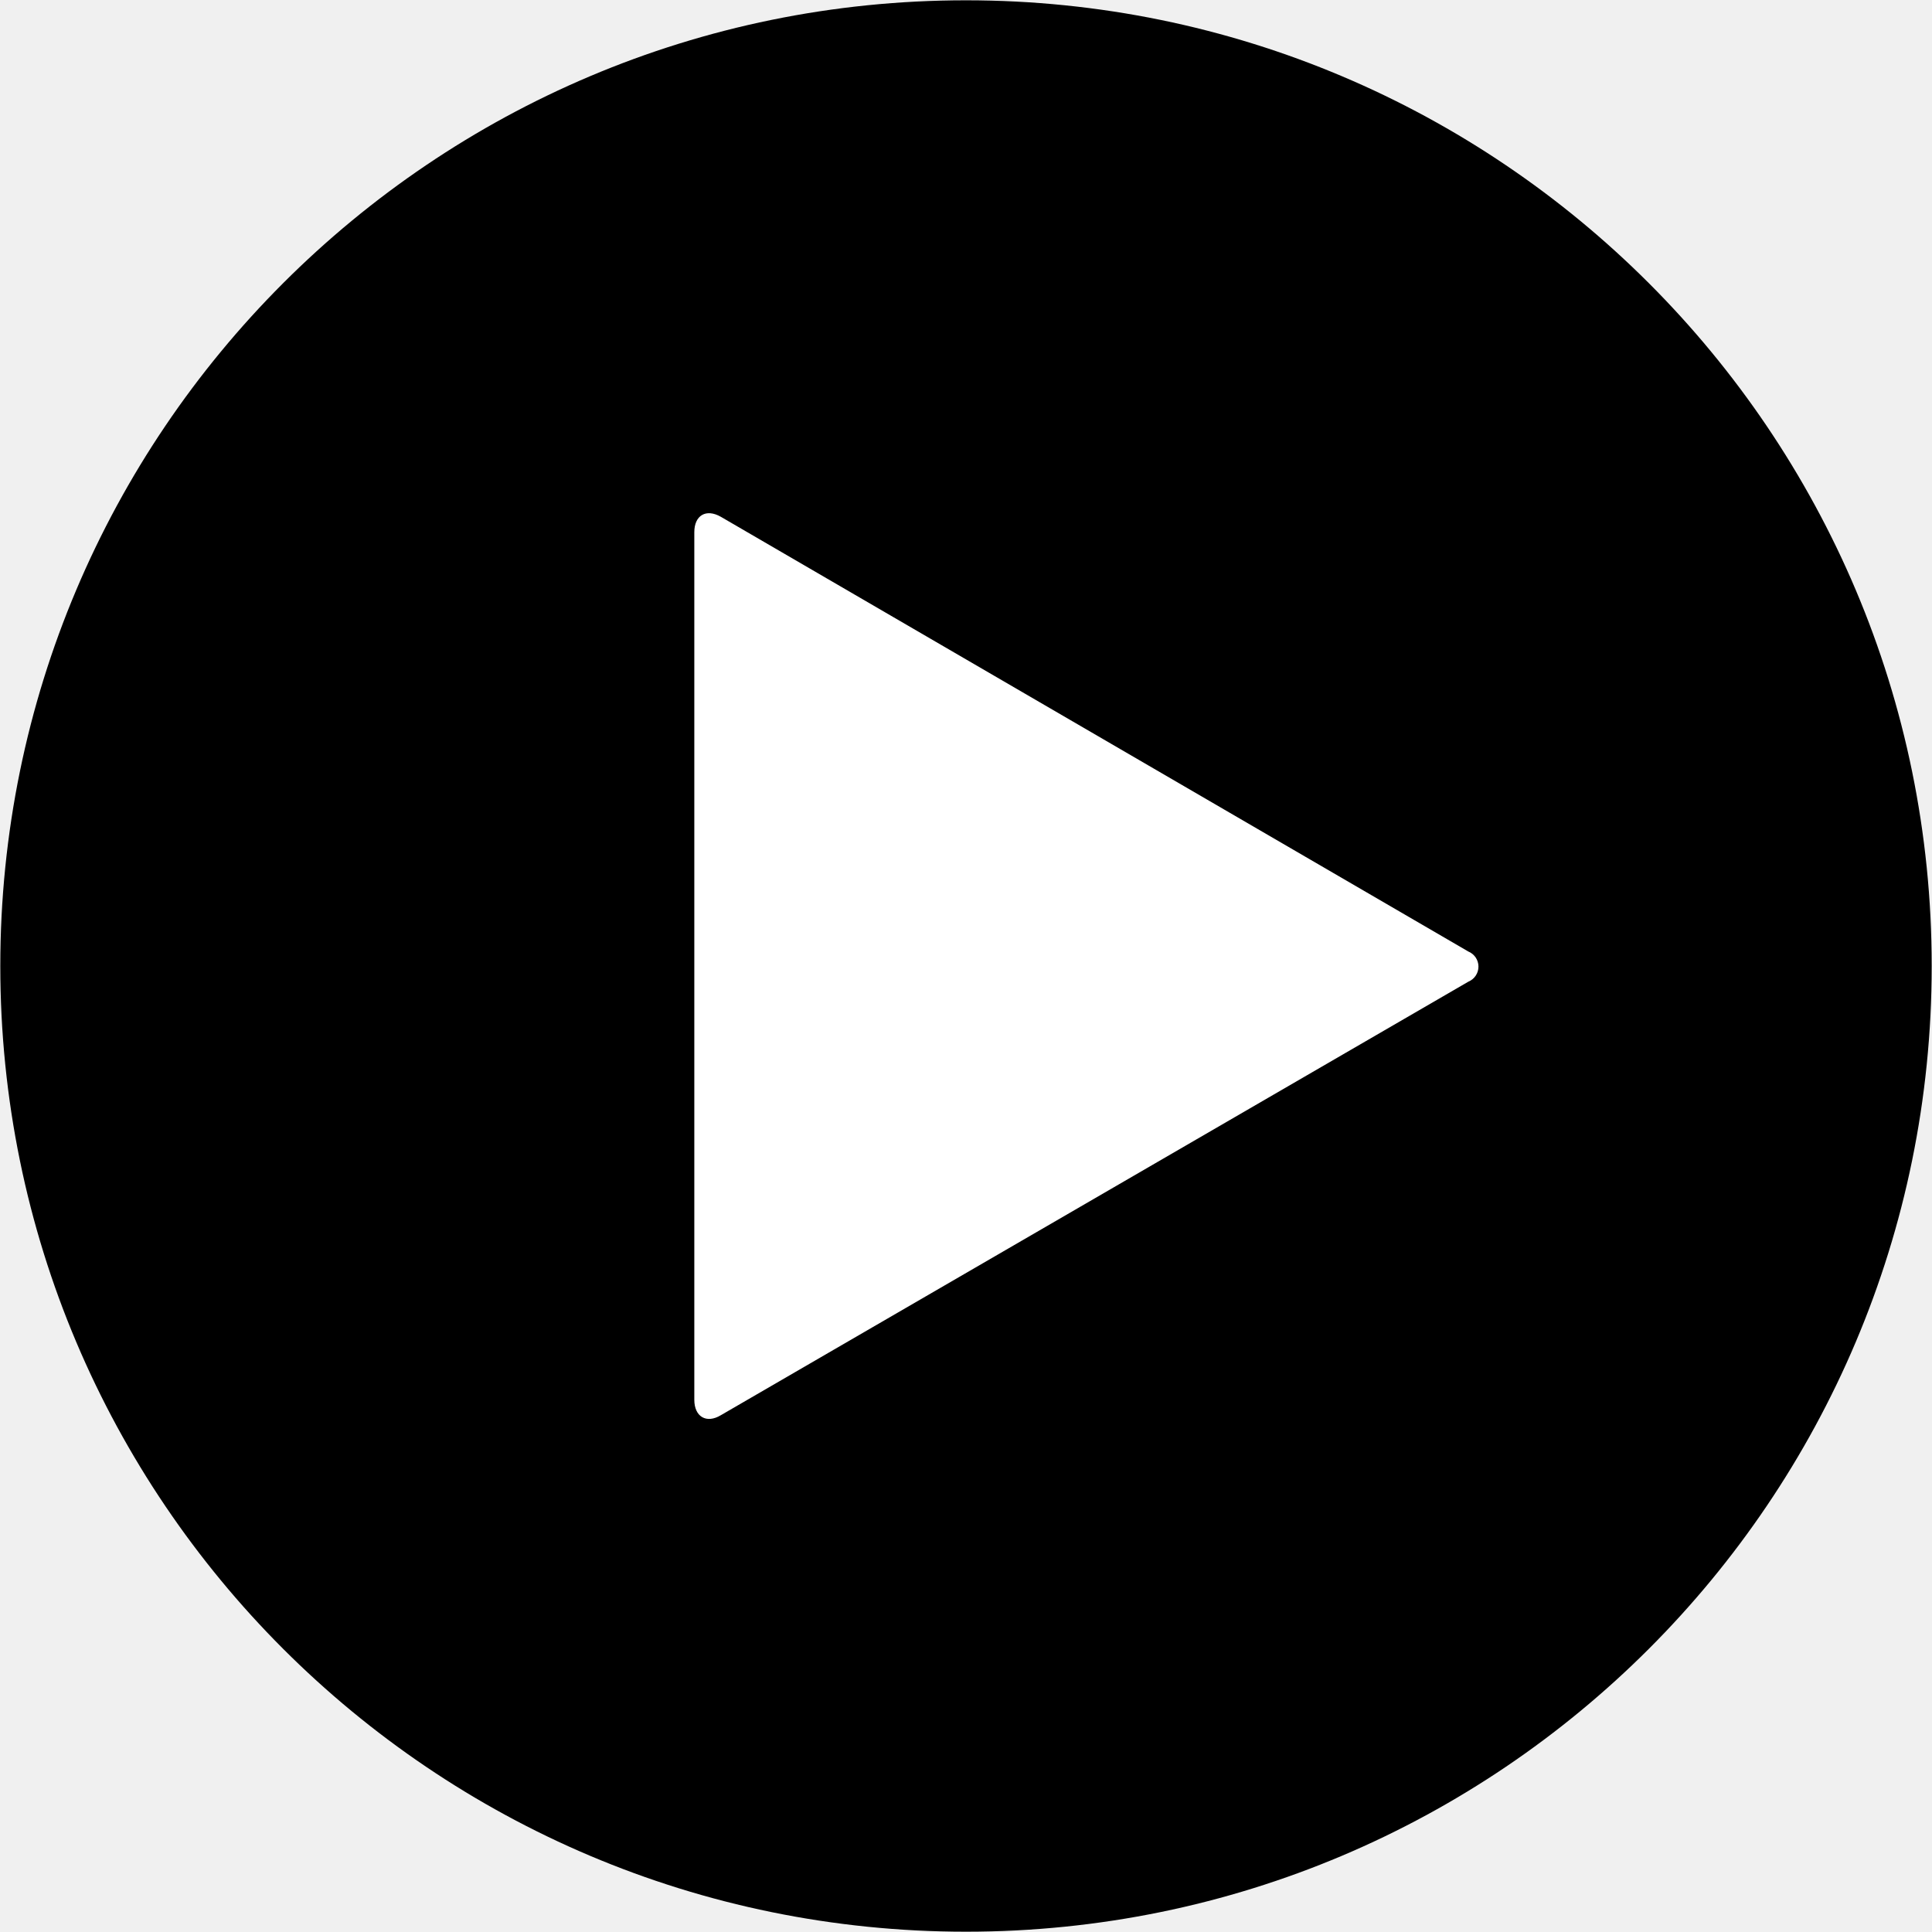
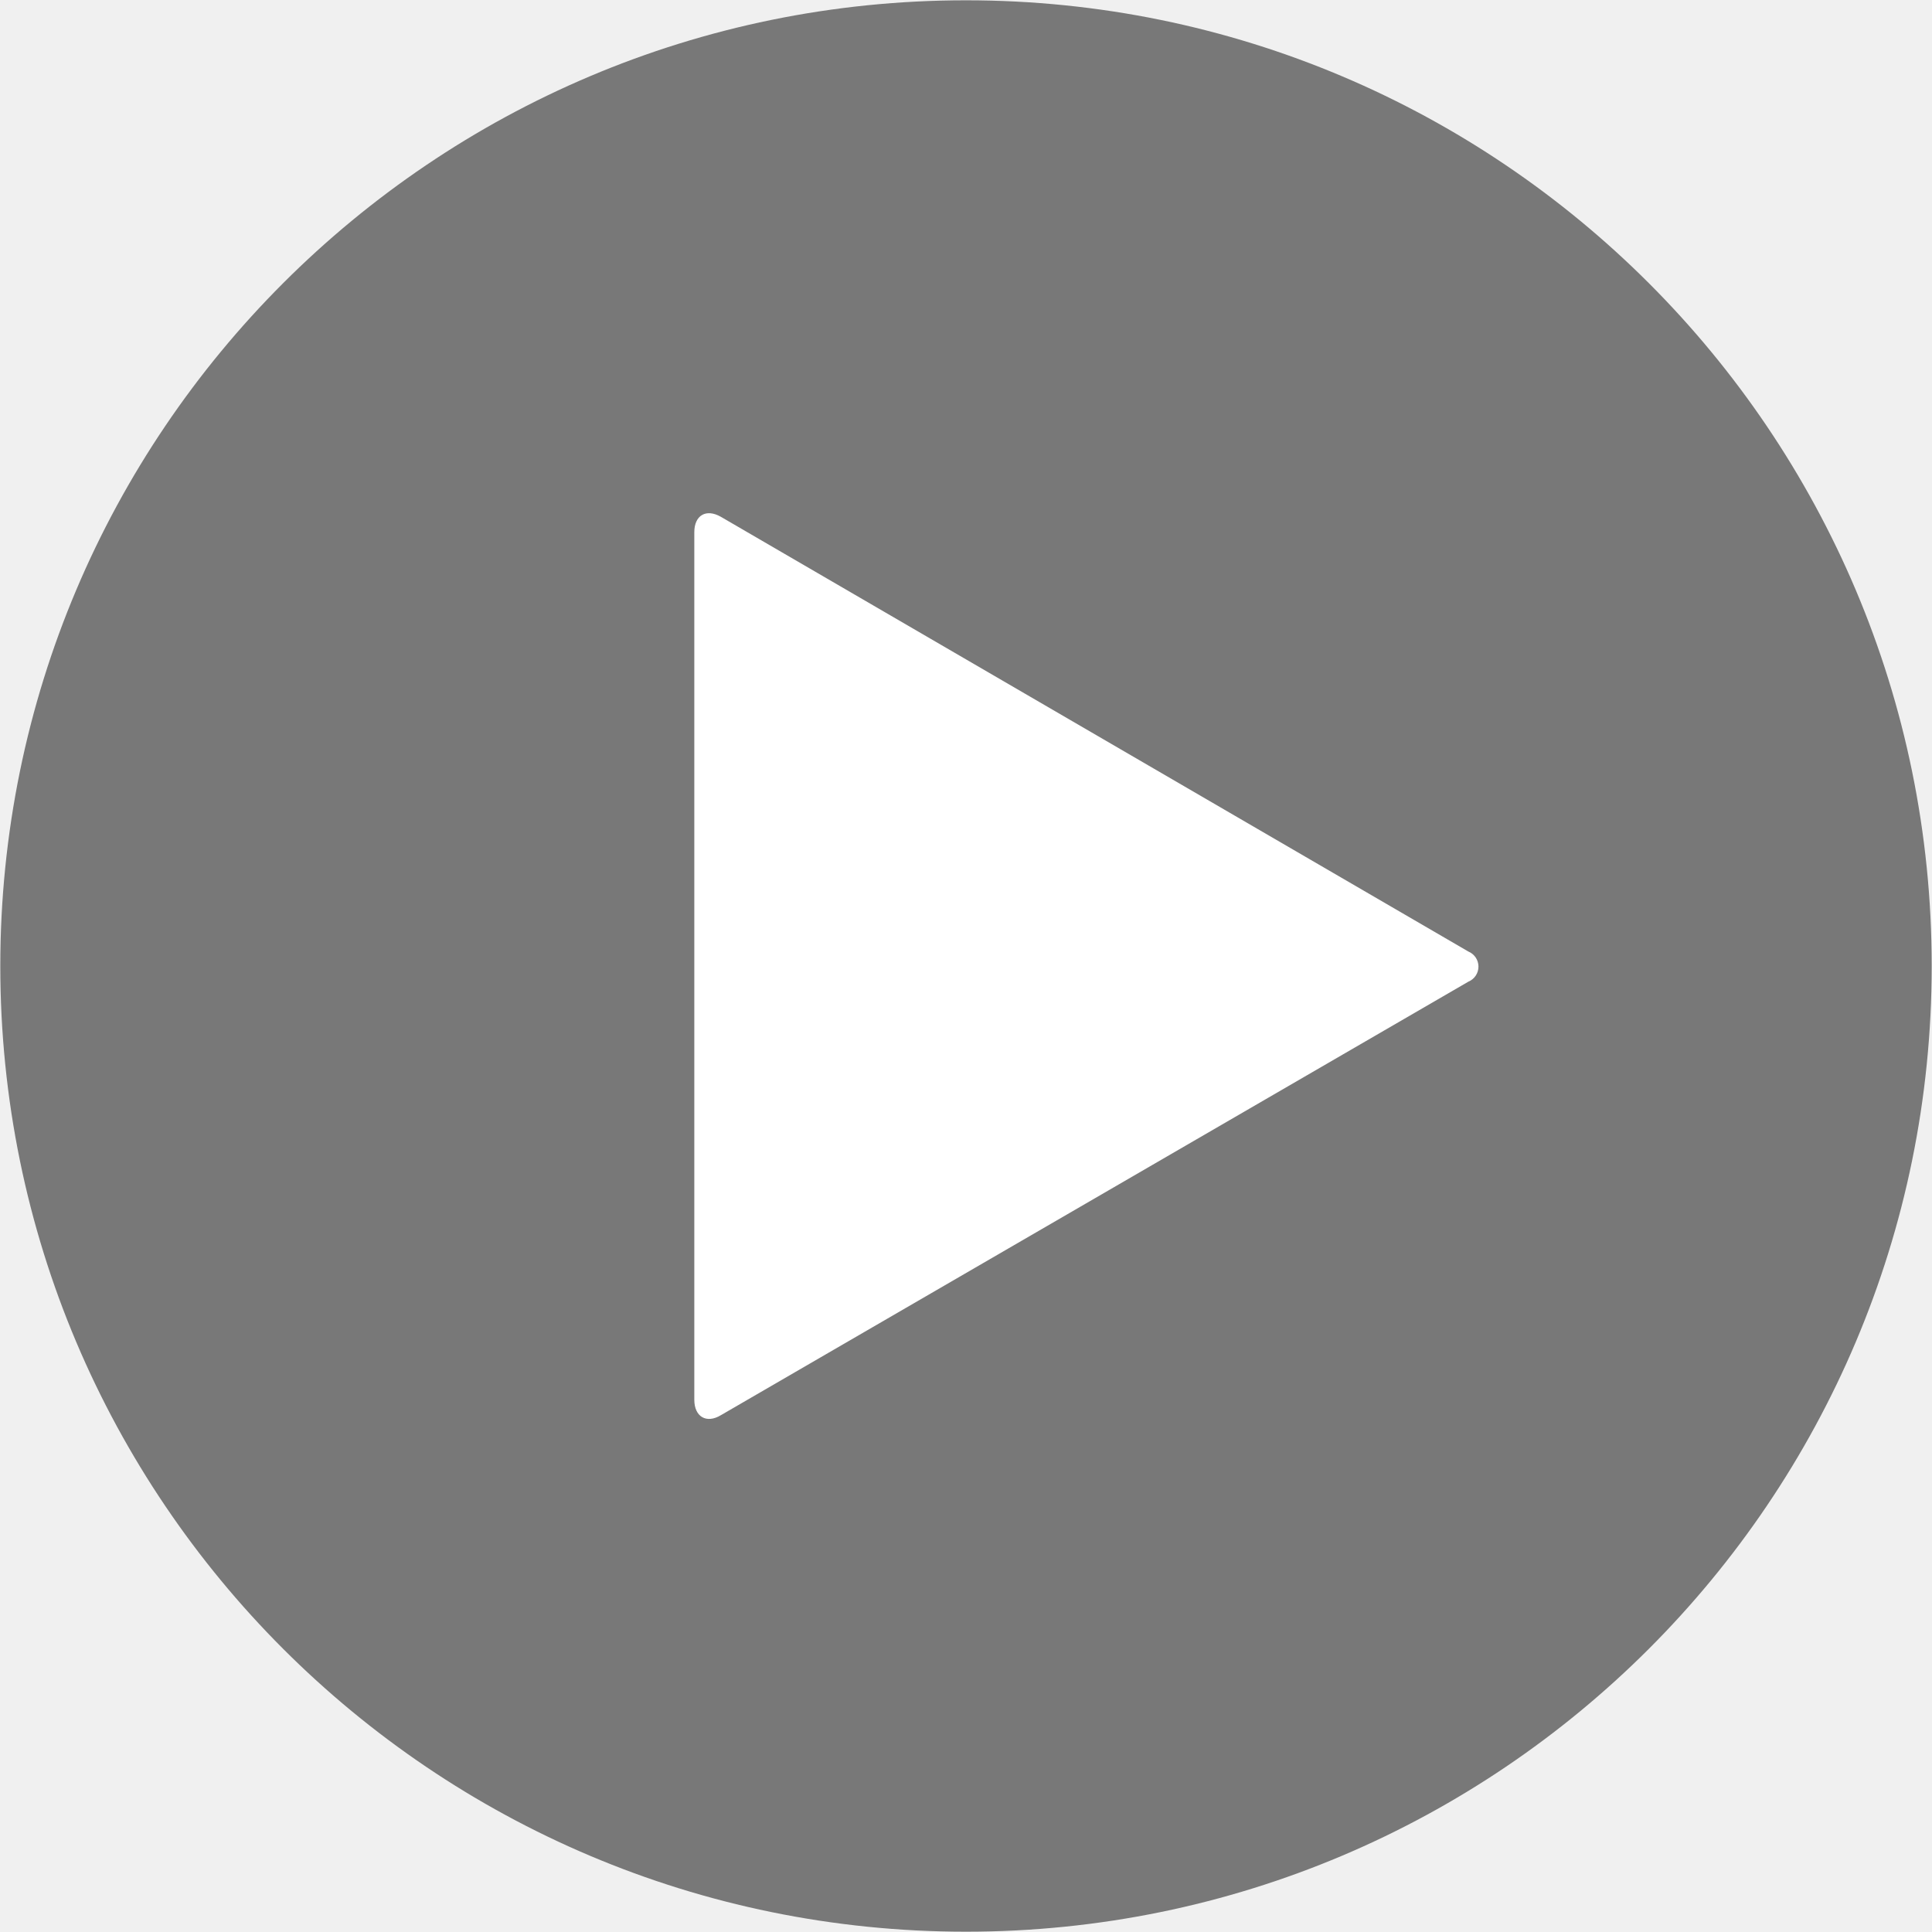
<svg xmlns="http://www.w3.org/2000/svg" width="64" height="64" viewBox="0 0 64 64">
-   <circle cx="32" cy="32" r="31.99" fill="currentColor" />
+   <circle cx="32" cy="32" r="31.99" opacity="0.5" />
  <path d="M23.88,17.12c-.49-.28-.88-.05-.88.51V46.37c0,.56.4.8.88.51L48.64,32.52a.54.54,0,0,0,0-1Z" fill="#fff" />
</svg>
